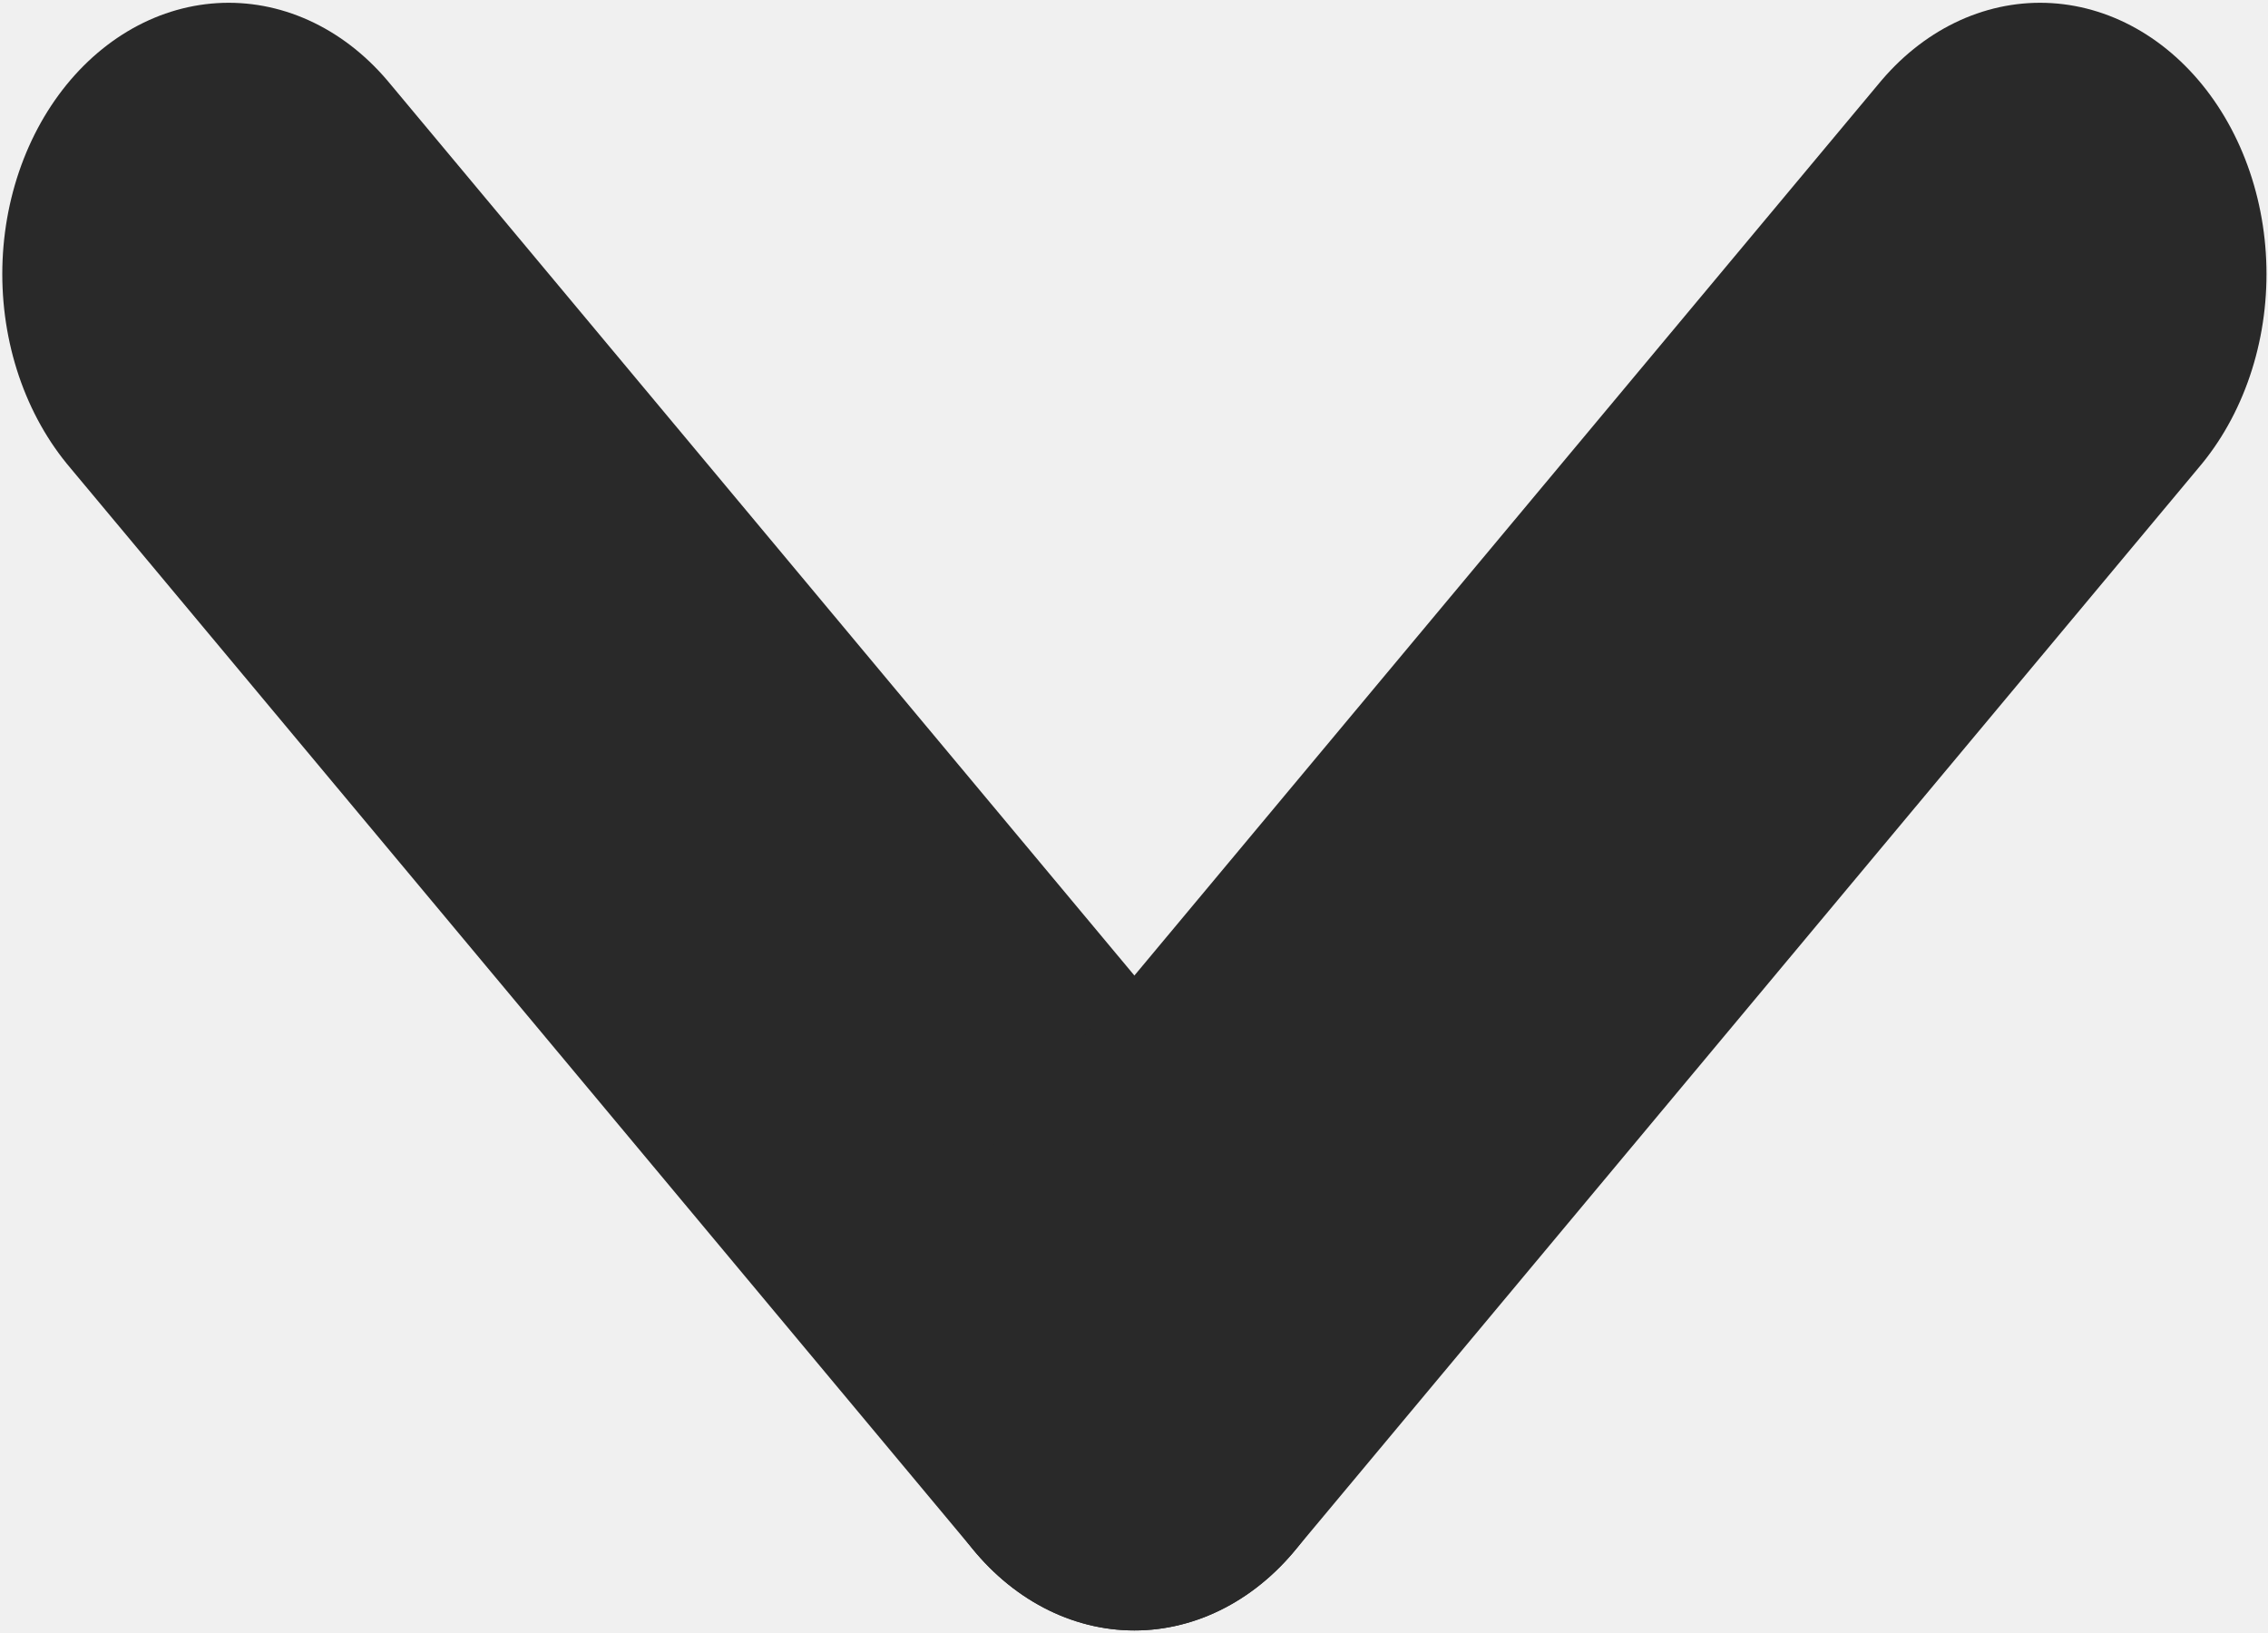
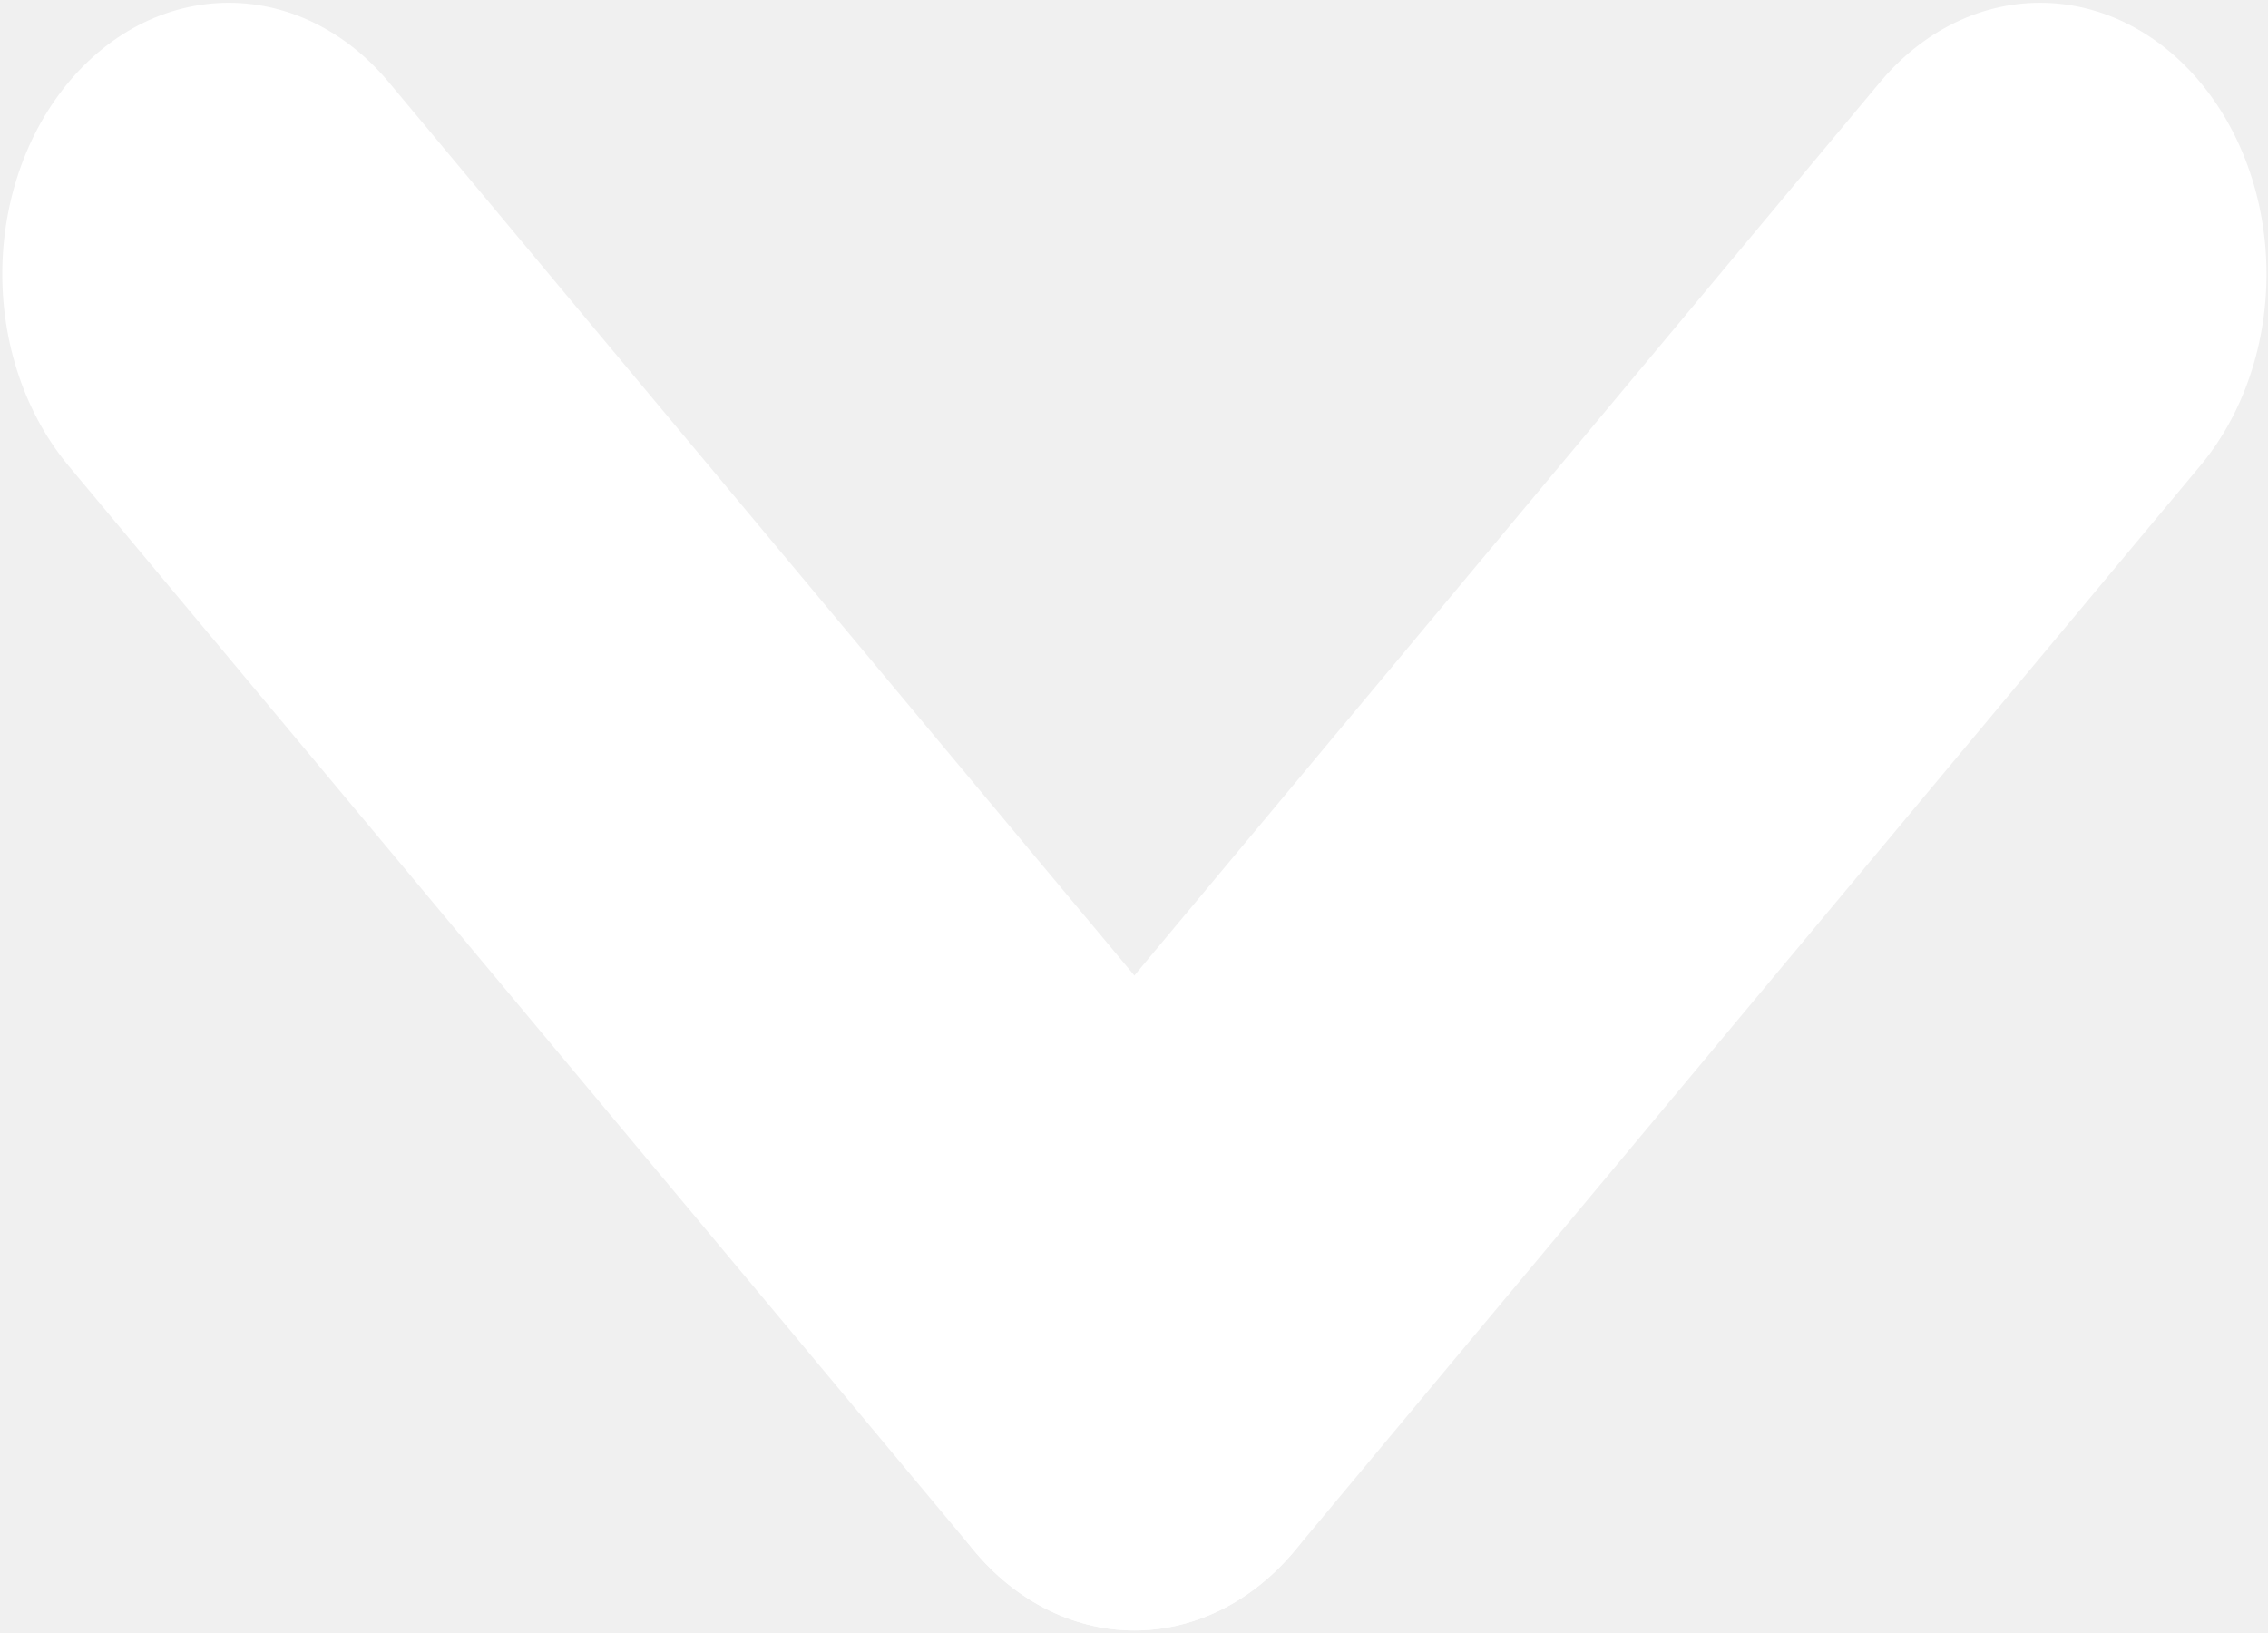
<svg xmlns="http://www.w3.org/2000/svg" width="30.344" height="21.842" viewBox="0 0 0.91 0.655" version="1.1" id="svg21" style="fill:none">
  <g clip-path="url(#clip0_429_11251)" id="g14" transform="matrix(0.07267822,0,0,0.08707438,-0.4169822,-0.7608015)">
-     <path d="m 7,10 5,5" id="path10" style="stroke:#292929;stroke-width:2.5;stroke-linecap:round;stroke-linejoin:round" />
-     <path d="m 12,15 5,-5" id="path12" style="stroke:#292929;stroke-width:2.5;stroke-linecap:round;stroke-linejoin:round" />
+     <path d="m 7,10 5,5" id="path10" style="stroke:#fff;stroke-width:2.5;stroke-linecap:round;stroke-linejoin:round" />
+     <path d="m 12,15 5,-5" id="path12" style="stroke:#fff;stroke-width:2.5;stroke-linecap:round;stroke-linejoin:round" />
  </g>
  <defs id="defs19">
    <clipPath id="clip0_429_11251">
      <rect width="24" height="24" id="rect16" x="0" y="0" style="fill:#ffffff" />
    </clipPath>
  </defs>
</svg>
